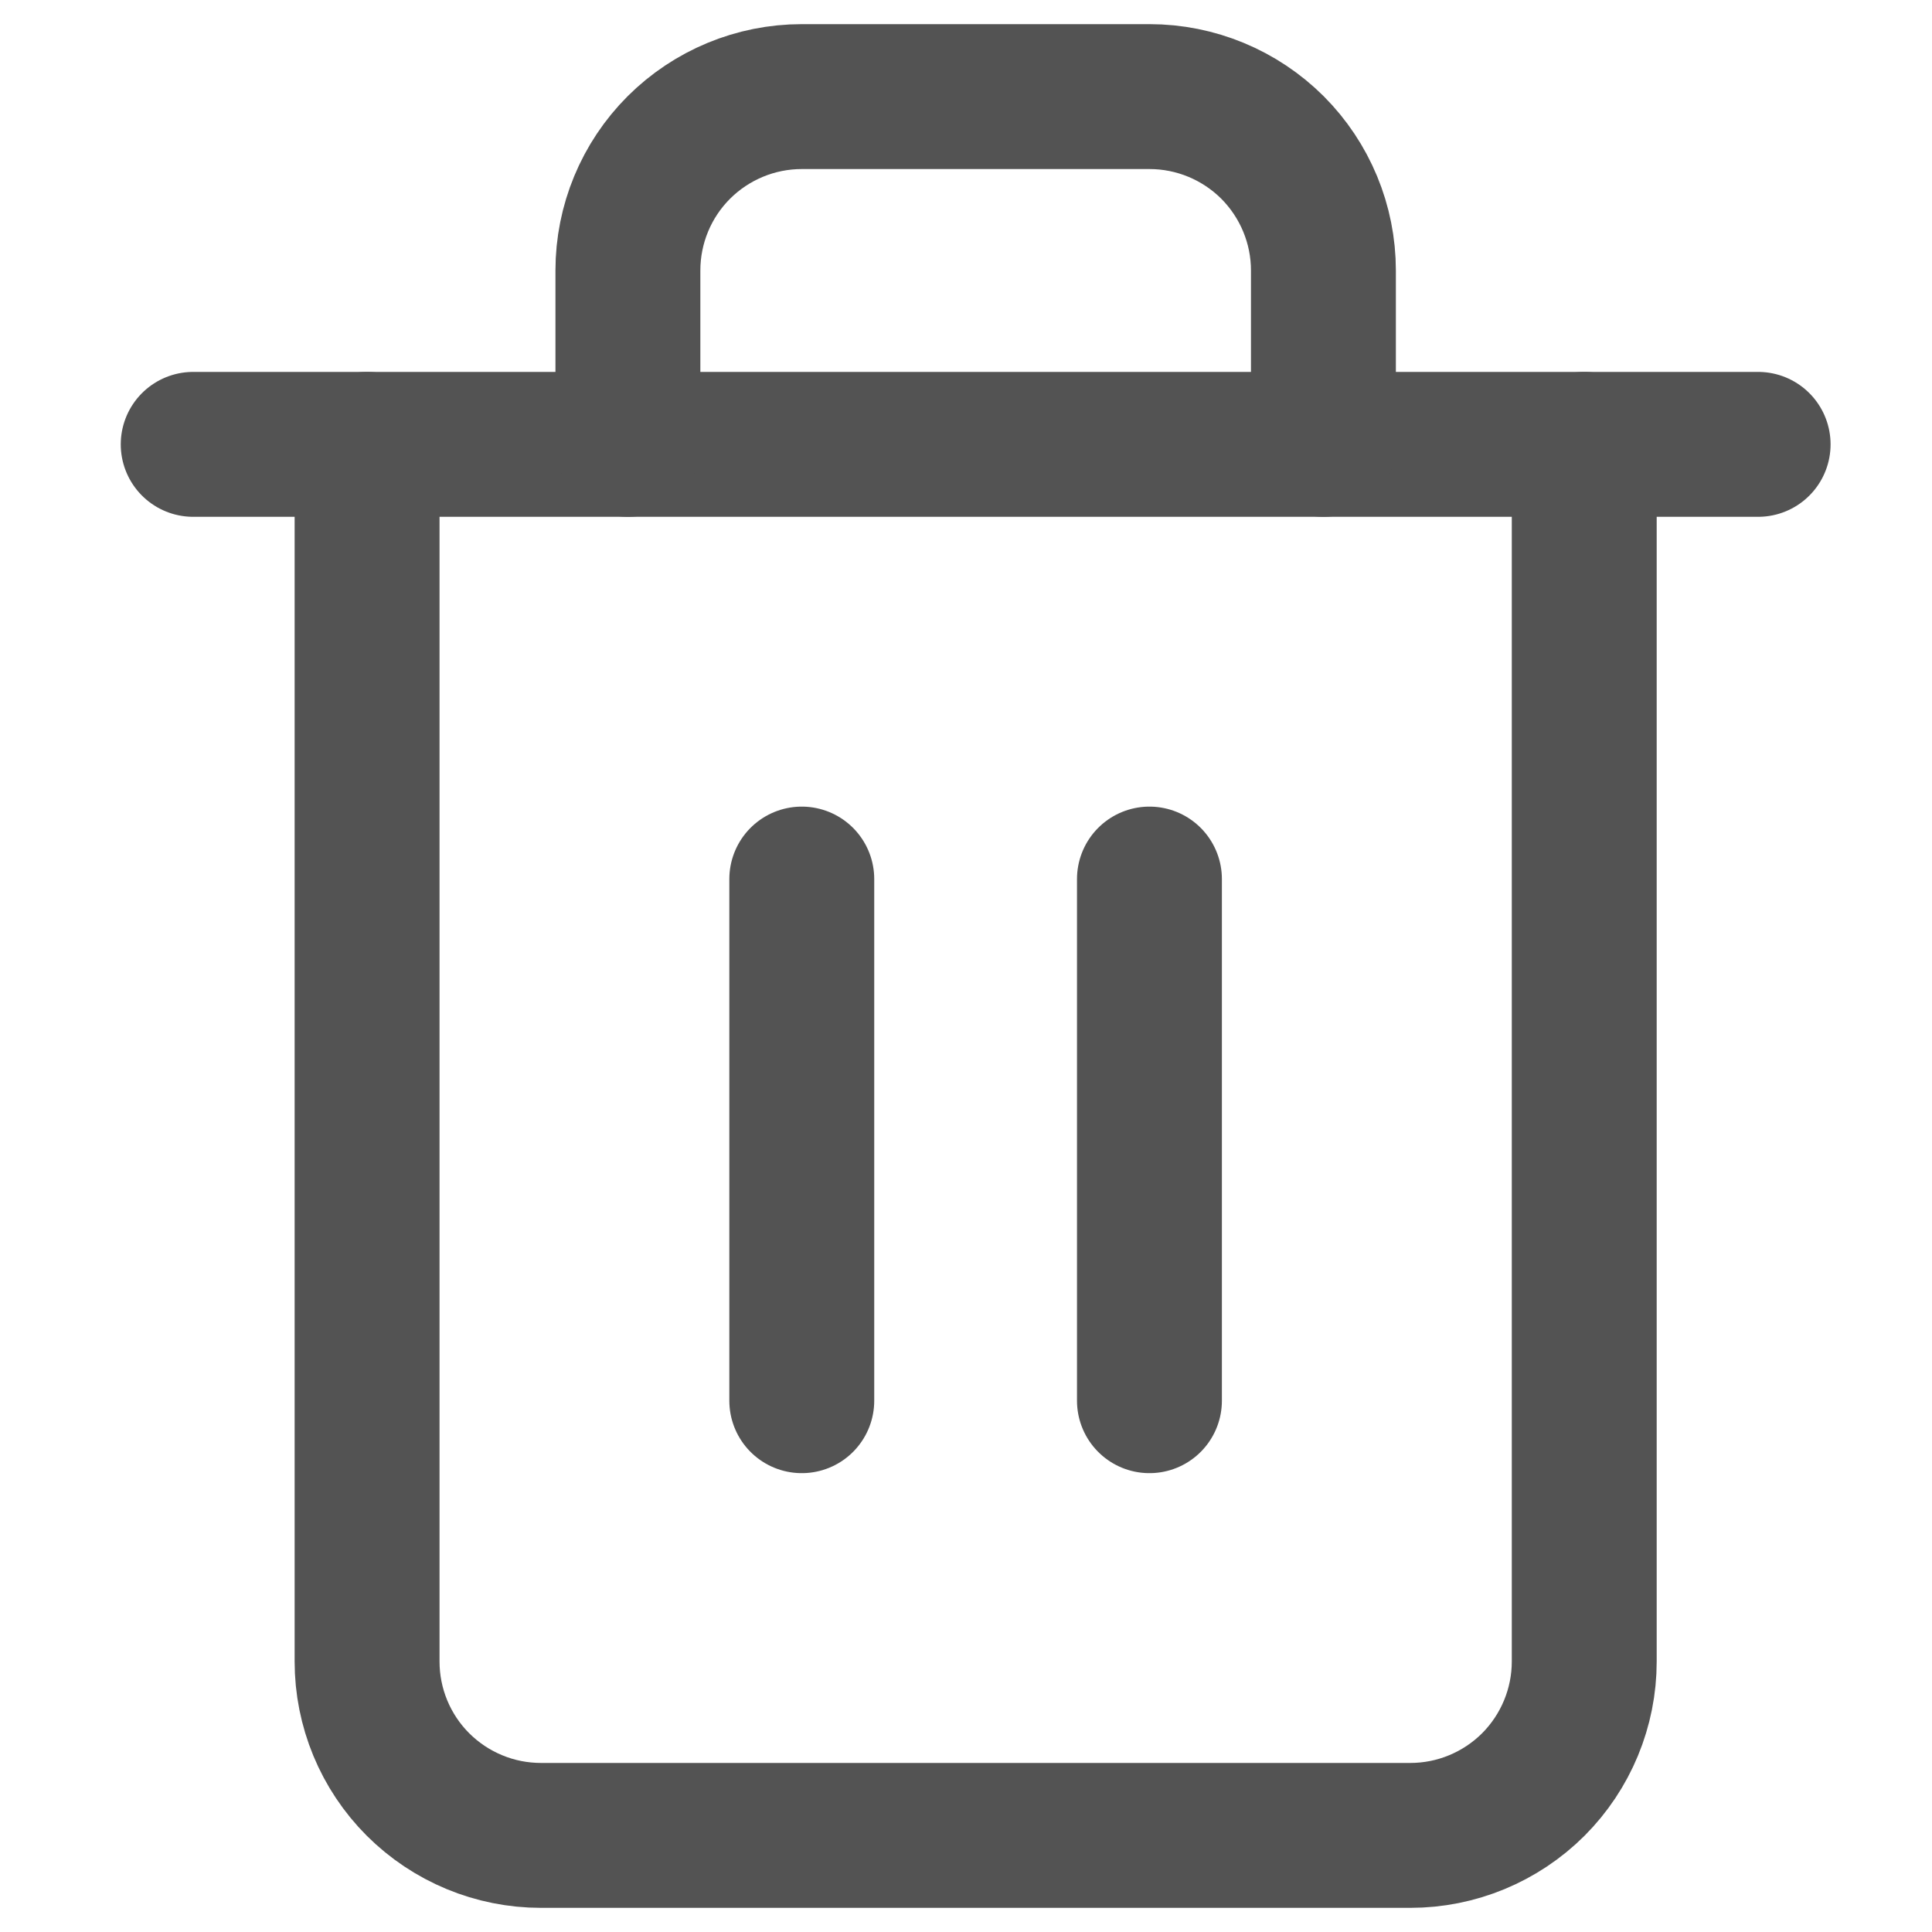
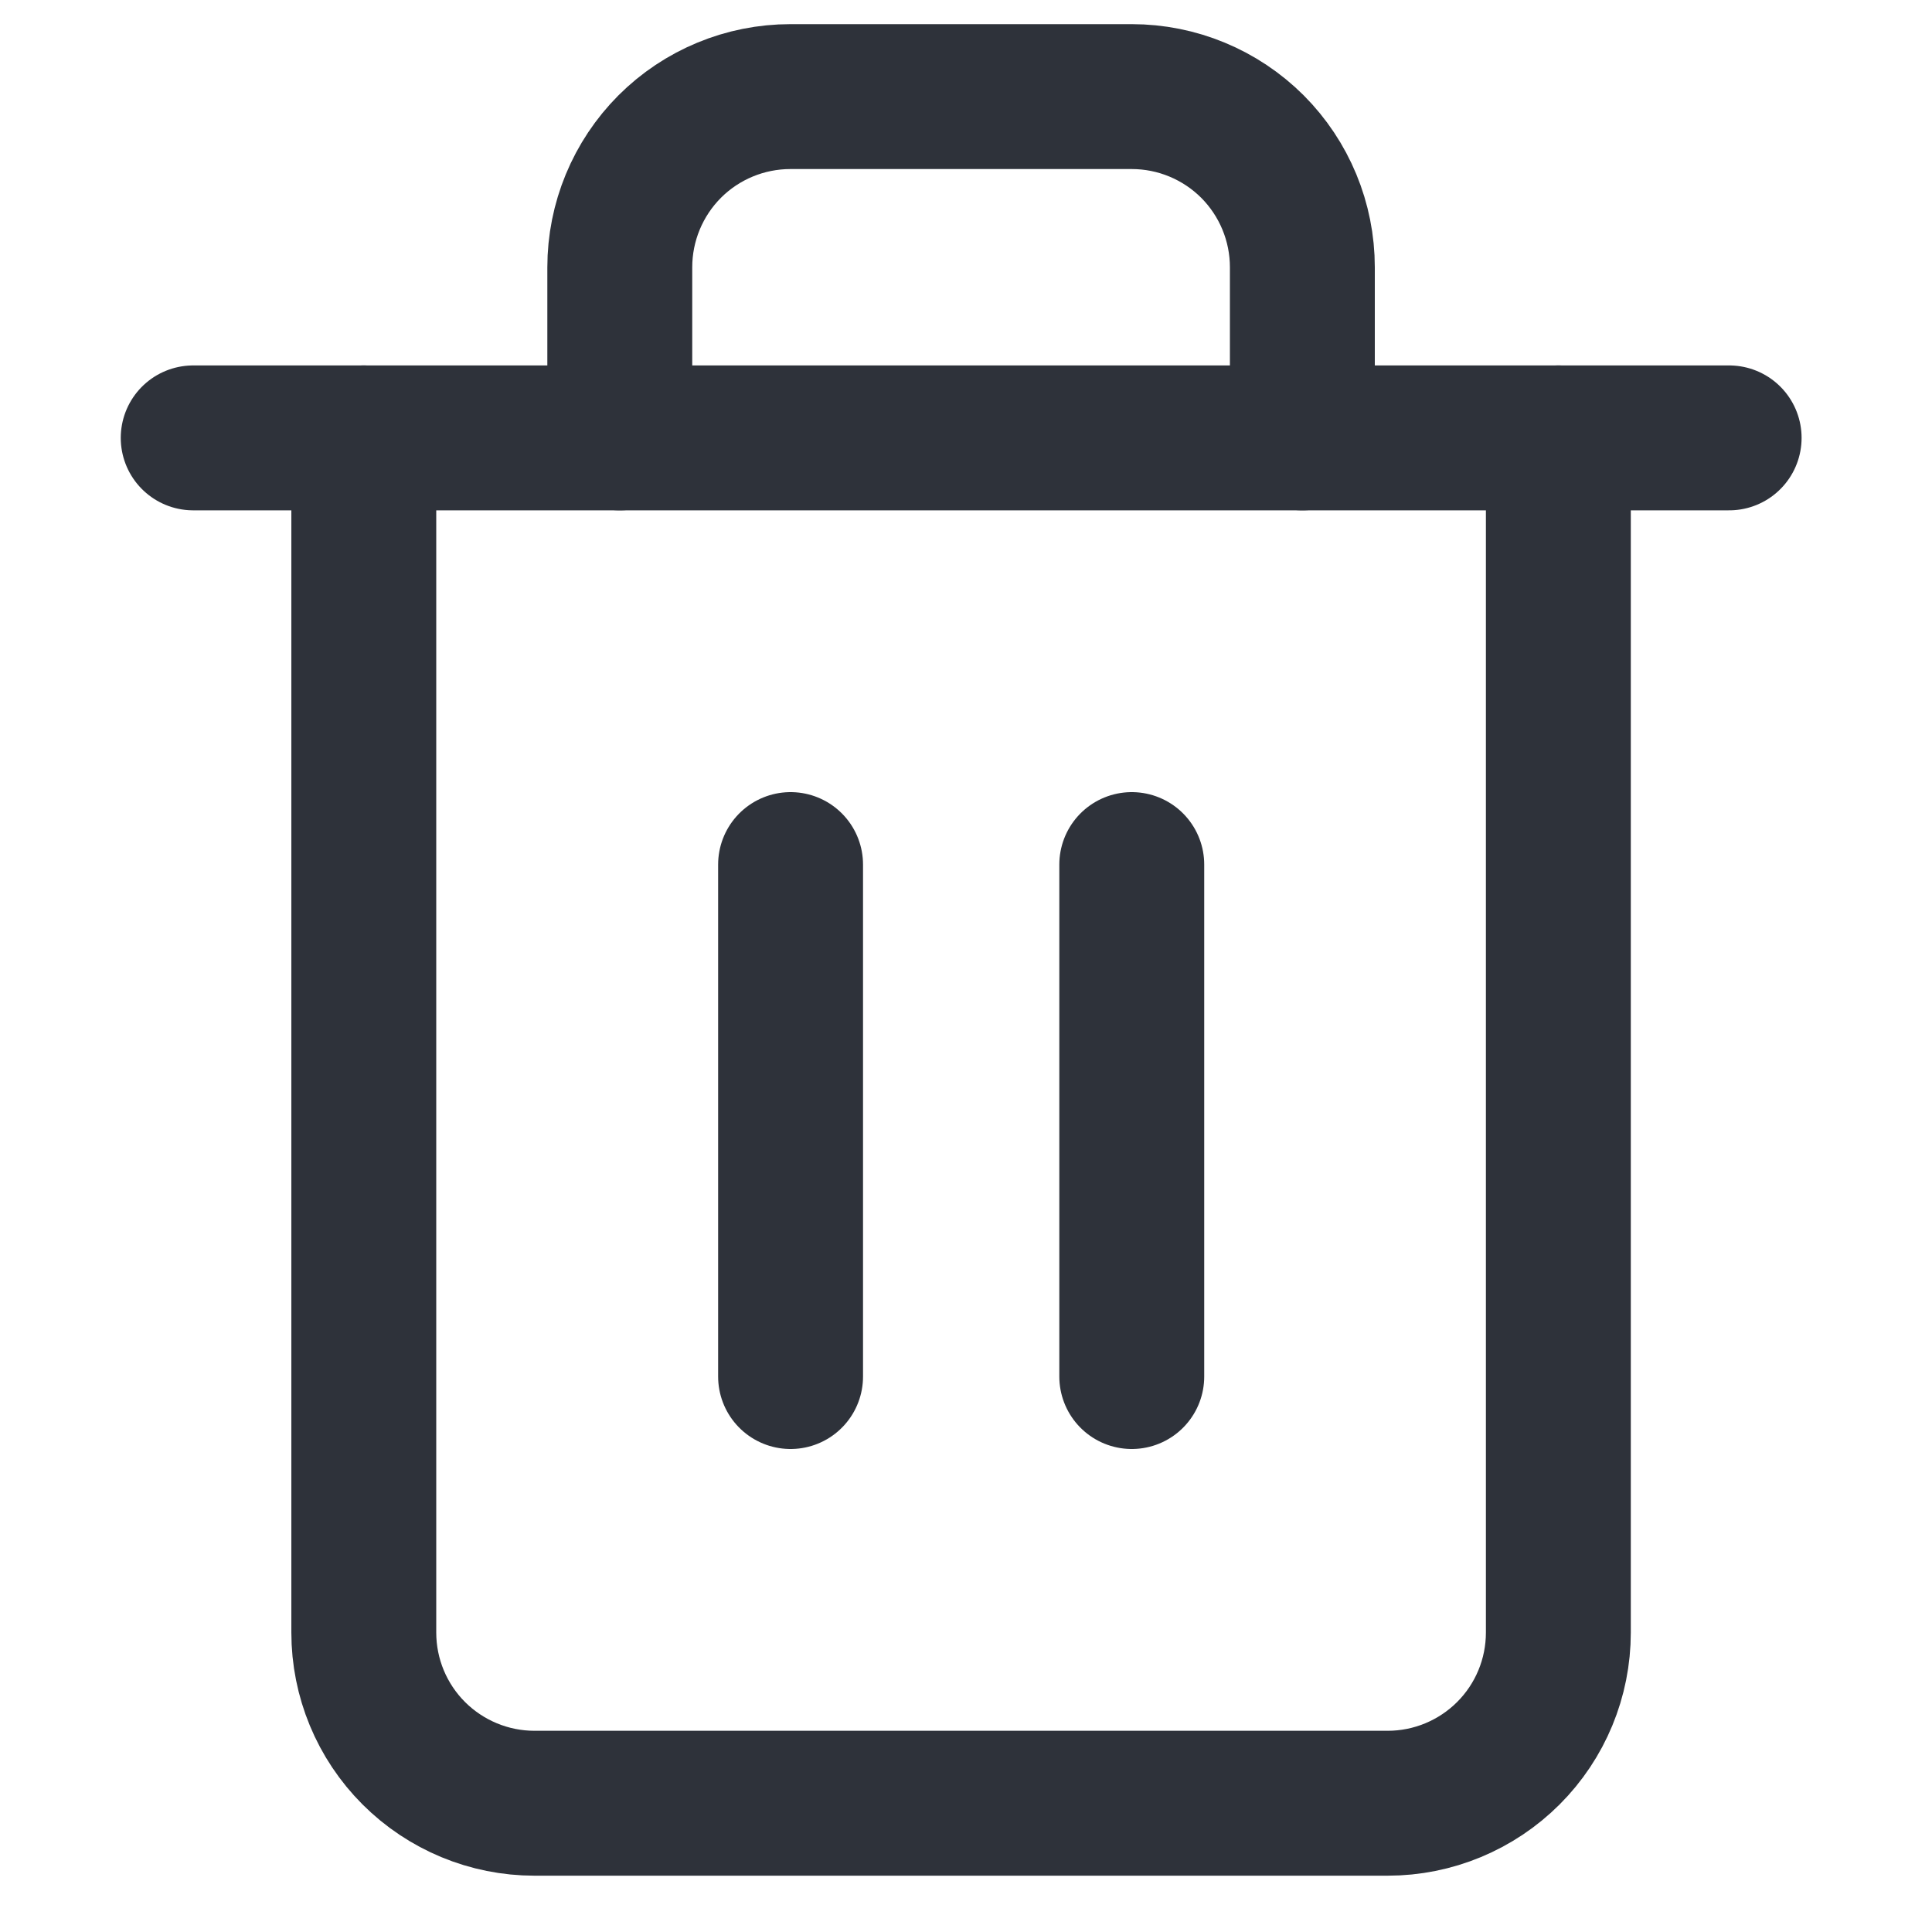
<svg xmlns="http://www.w3.org/2000/svg" width="20" height="20" viewBox="0 0 20 20" fill="none">
-   <path d="M2 4.6H3.8H18.2" stroke="#535353" stroke-width="1.5" stroke-linecap="round" stroke-linejoin="round" />
-   <path d="M16.4 4.6V17.2C16.4 17.677 16.21 18.135 15.873 18.473C15.535 18.81 15.077 19 14.6 19H5.6C5.122 19 4.665 18.81 4.327 18.473C3.989 18.135 3.8 17.677 3.8 17.2V4.6M6.5 4.6V2.8C6.5 2.323 6.689 1.865 7.027 1.527C7.365 1.19 7.822 1 8.3 1H11.9C12.377 1 12.835 1.19 13.173 1.527C13.51 1.865 13.7 2.323 13.7 2.8V4.6" stroke="#535353" stroke-width="1.5" stroke-linecap="round" stroke-linejoin="round" />
-   <path d="M8.3 9.1V14.5" stroke="#535353" stroke-width="1.5" stroke-linecap="round" stroke-linejoin="round" />
-   <path d="M11.899 9.1V14.5" stroke="#535353" stroke-width="1.5" stroke-linecap="round" stroke-linejoin="round" />
+   <path d="M2 4.533H3.767H17.9" stroke="#2E323A" stroke-width="1.5" stroke-linecap="round" stroke-linejoin="round" />
+   <path d="M16.132 4.533V16.9C16.132 17.369 15.946 17.818 15.615 18.149C15.284 18.48 14.834 18.667 14.366 18.667H5.532C5.064 18.667 4.614 18.48 4.283 18.149C3.952 17.818 3.766 17.369 3.766 16.9V4.533M6.416 4.533V2.767C6.416 2.298 6.602 1.849 6.933 1.517C7.264 1.186 7.714 1 8.182 1H11.716C12.184 1 12.633 1.186 12.965 1.517C13.296 1.849 13.482 2.298 13.482 2.767V4.533" stroke="#2E323A" stroke-width="1.5" stroke-linecap="round" stroke-linejoin="round" />
+   <path d="M8.184 8.95V14.25" stroke="#2E323A" stroke-width="1.5" stroke-linecap="round" stroke-linejoin="round" />
+   <path d="M11.716 8.95V14.25" stroke="#2E323A" stroke-width="1.5" stroke-linecap="round" stroke-linejoin="round" />
</svg>
